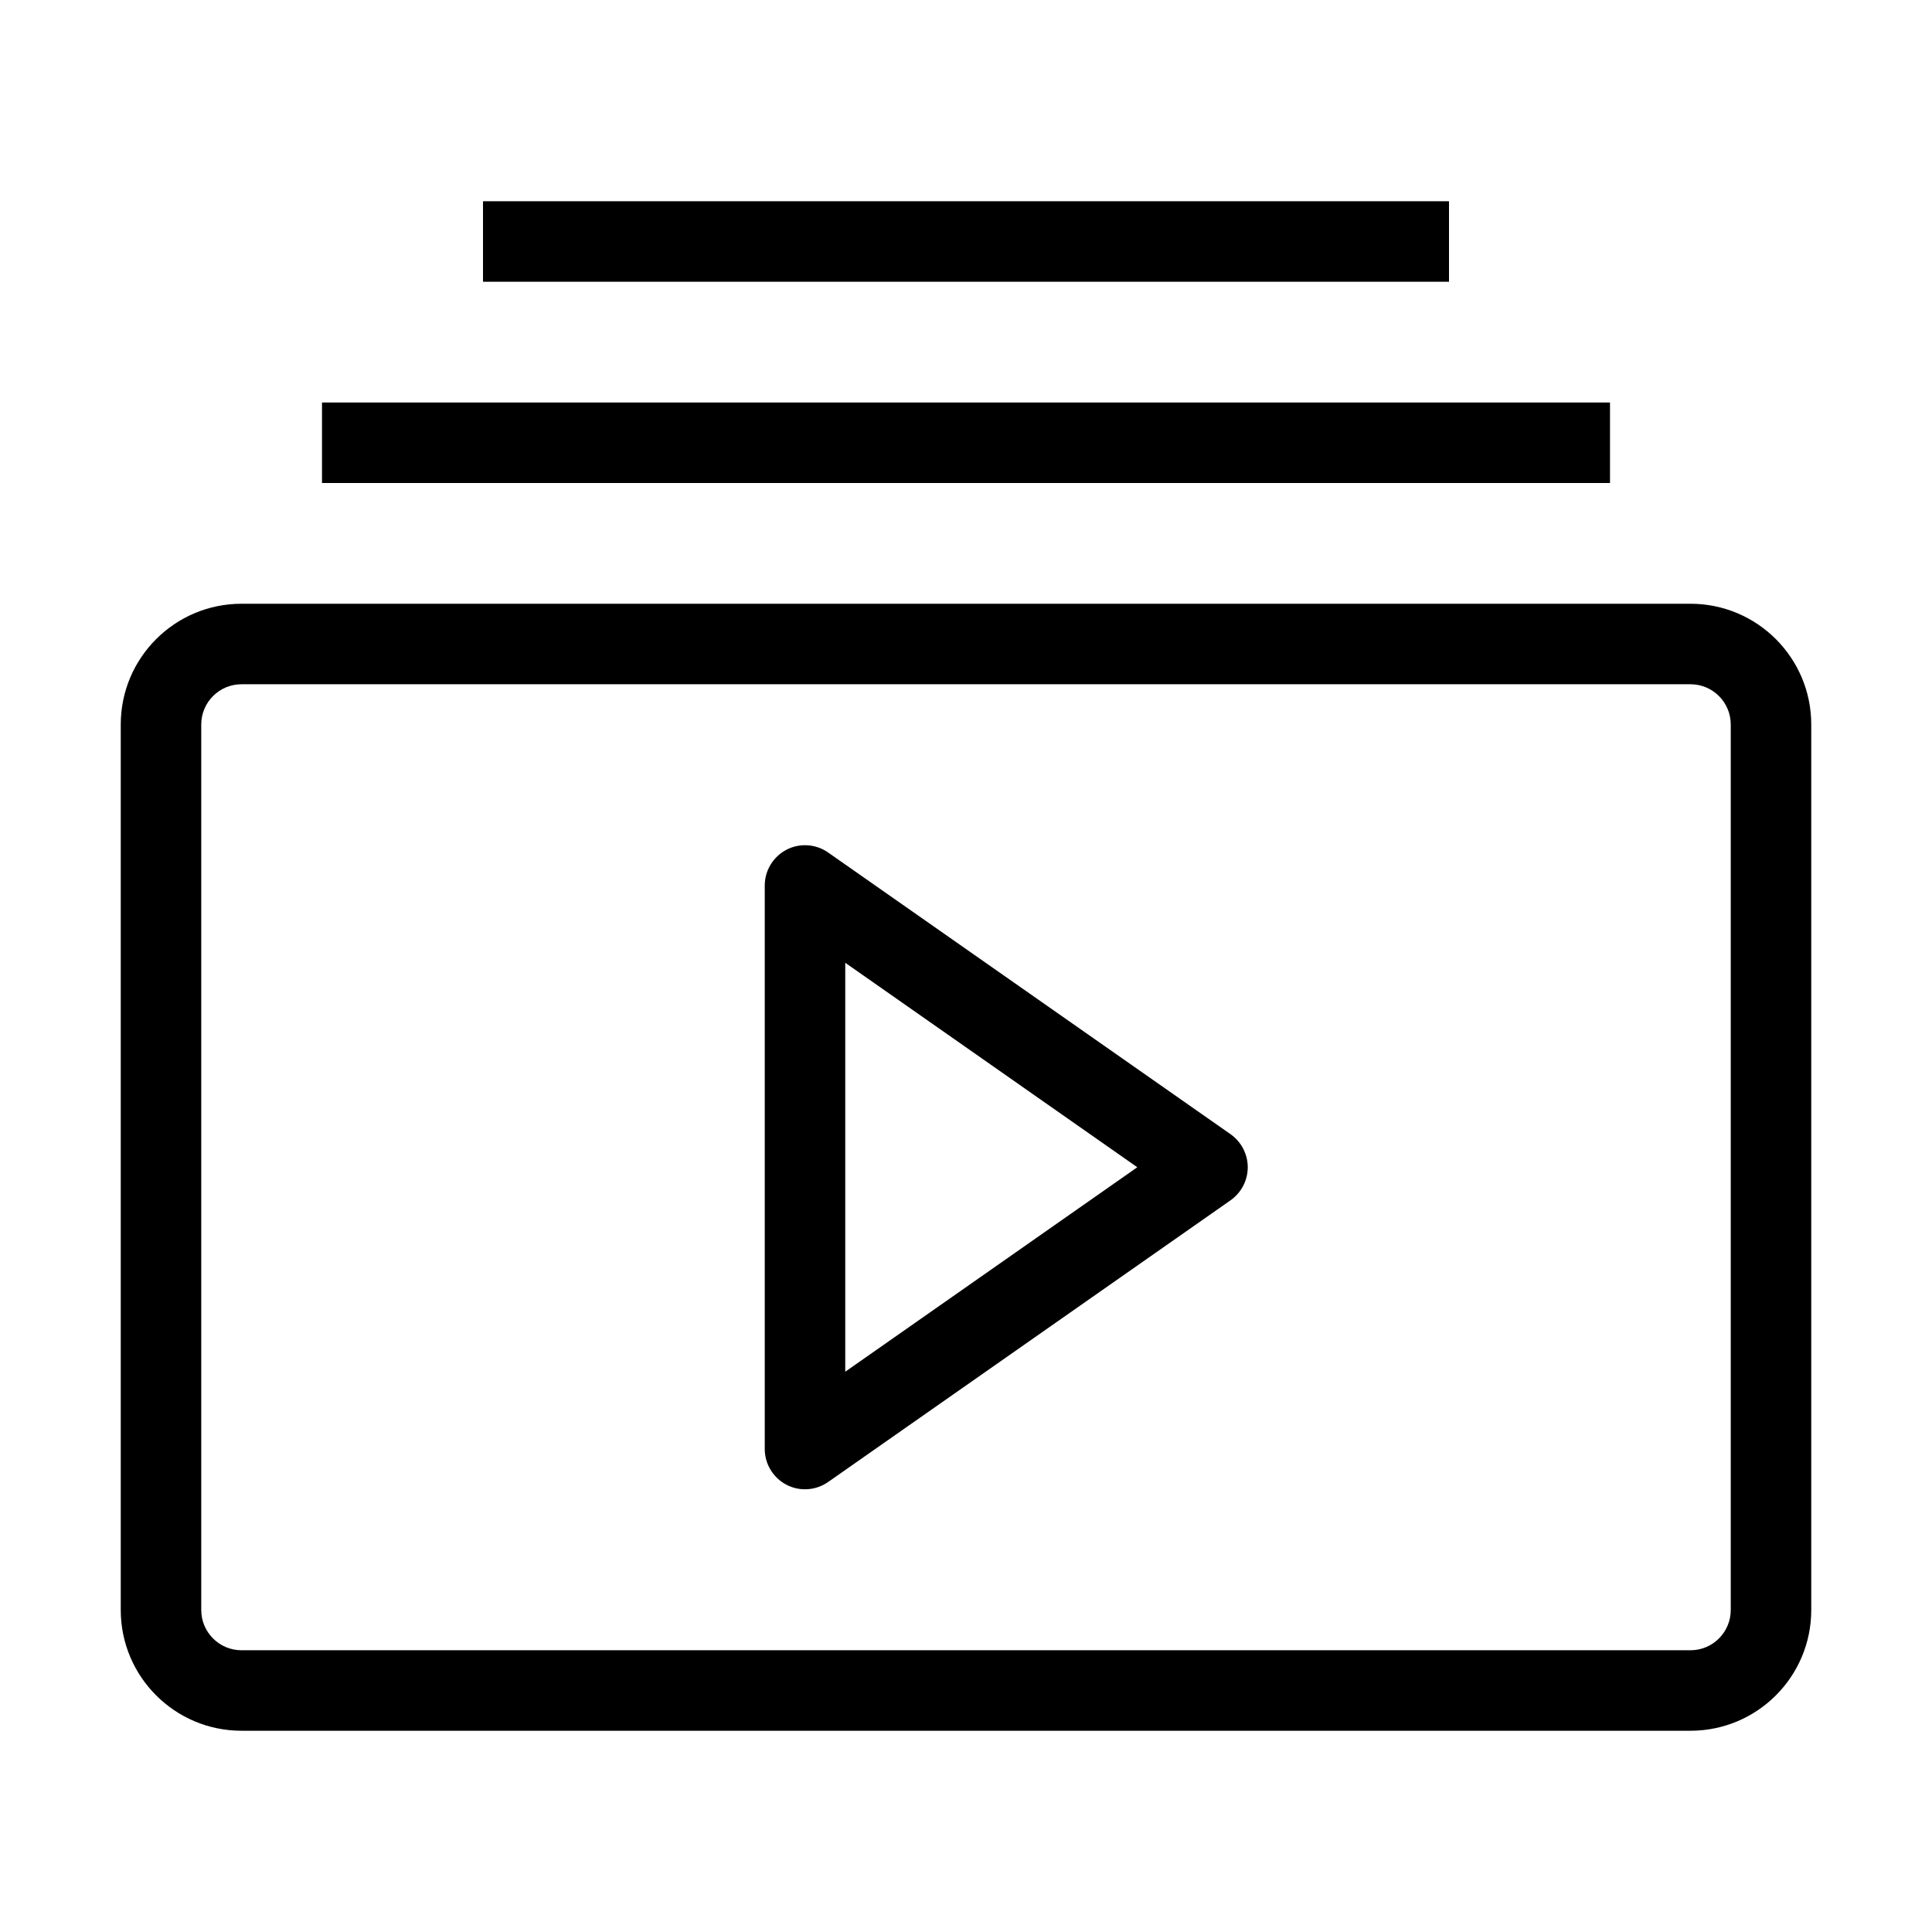
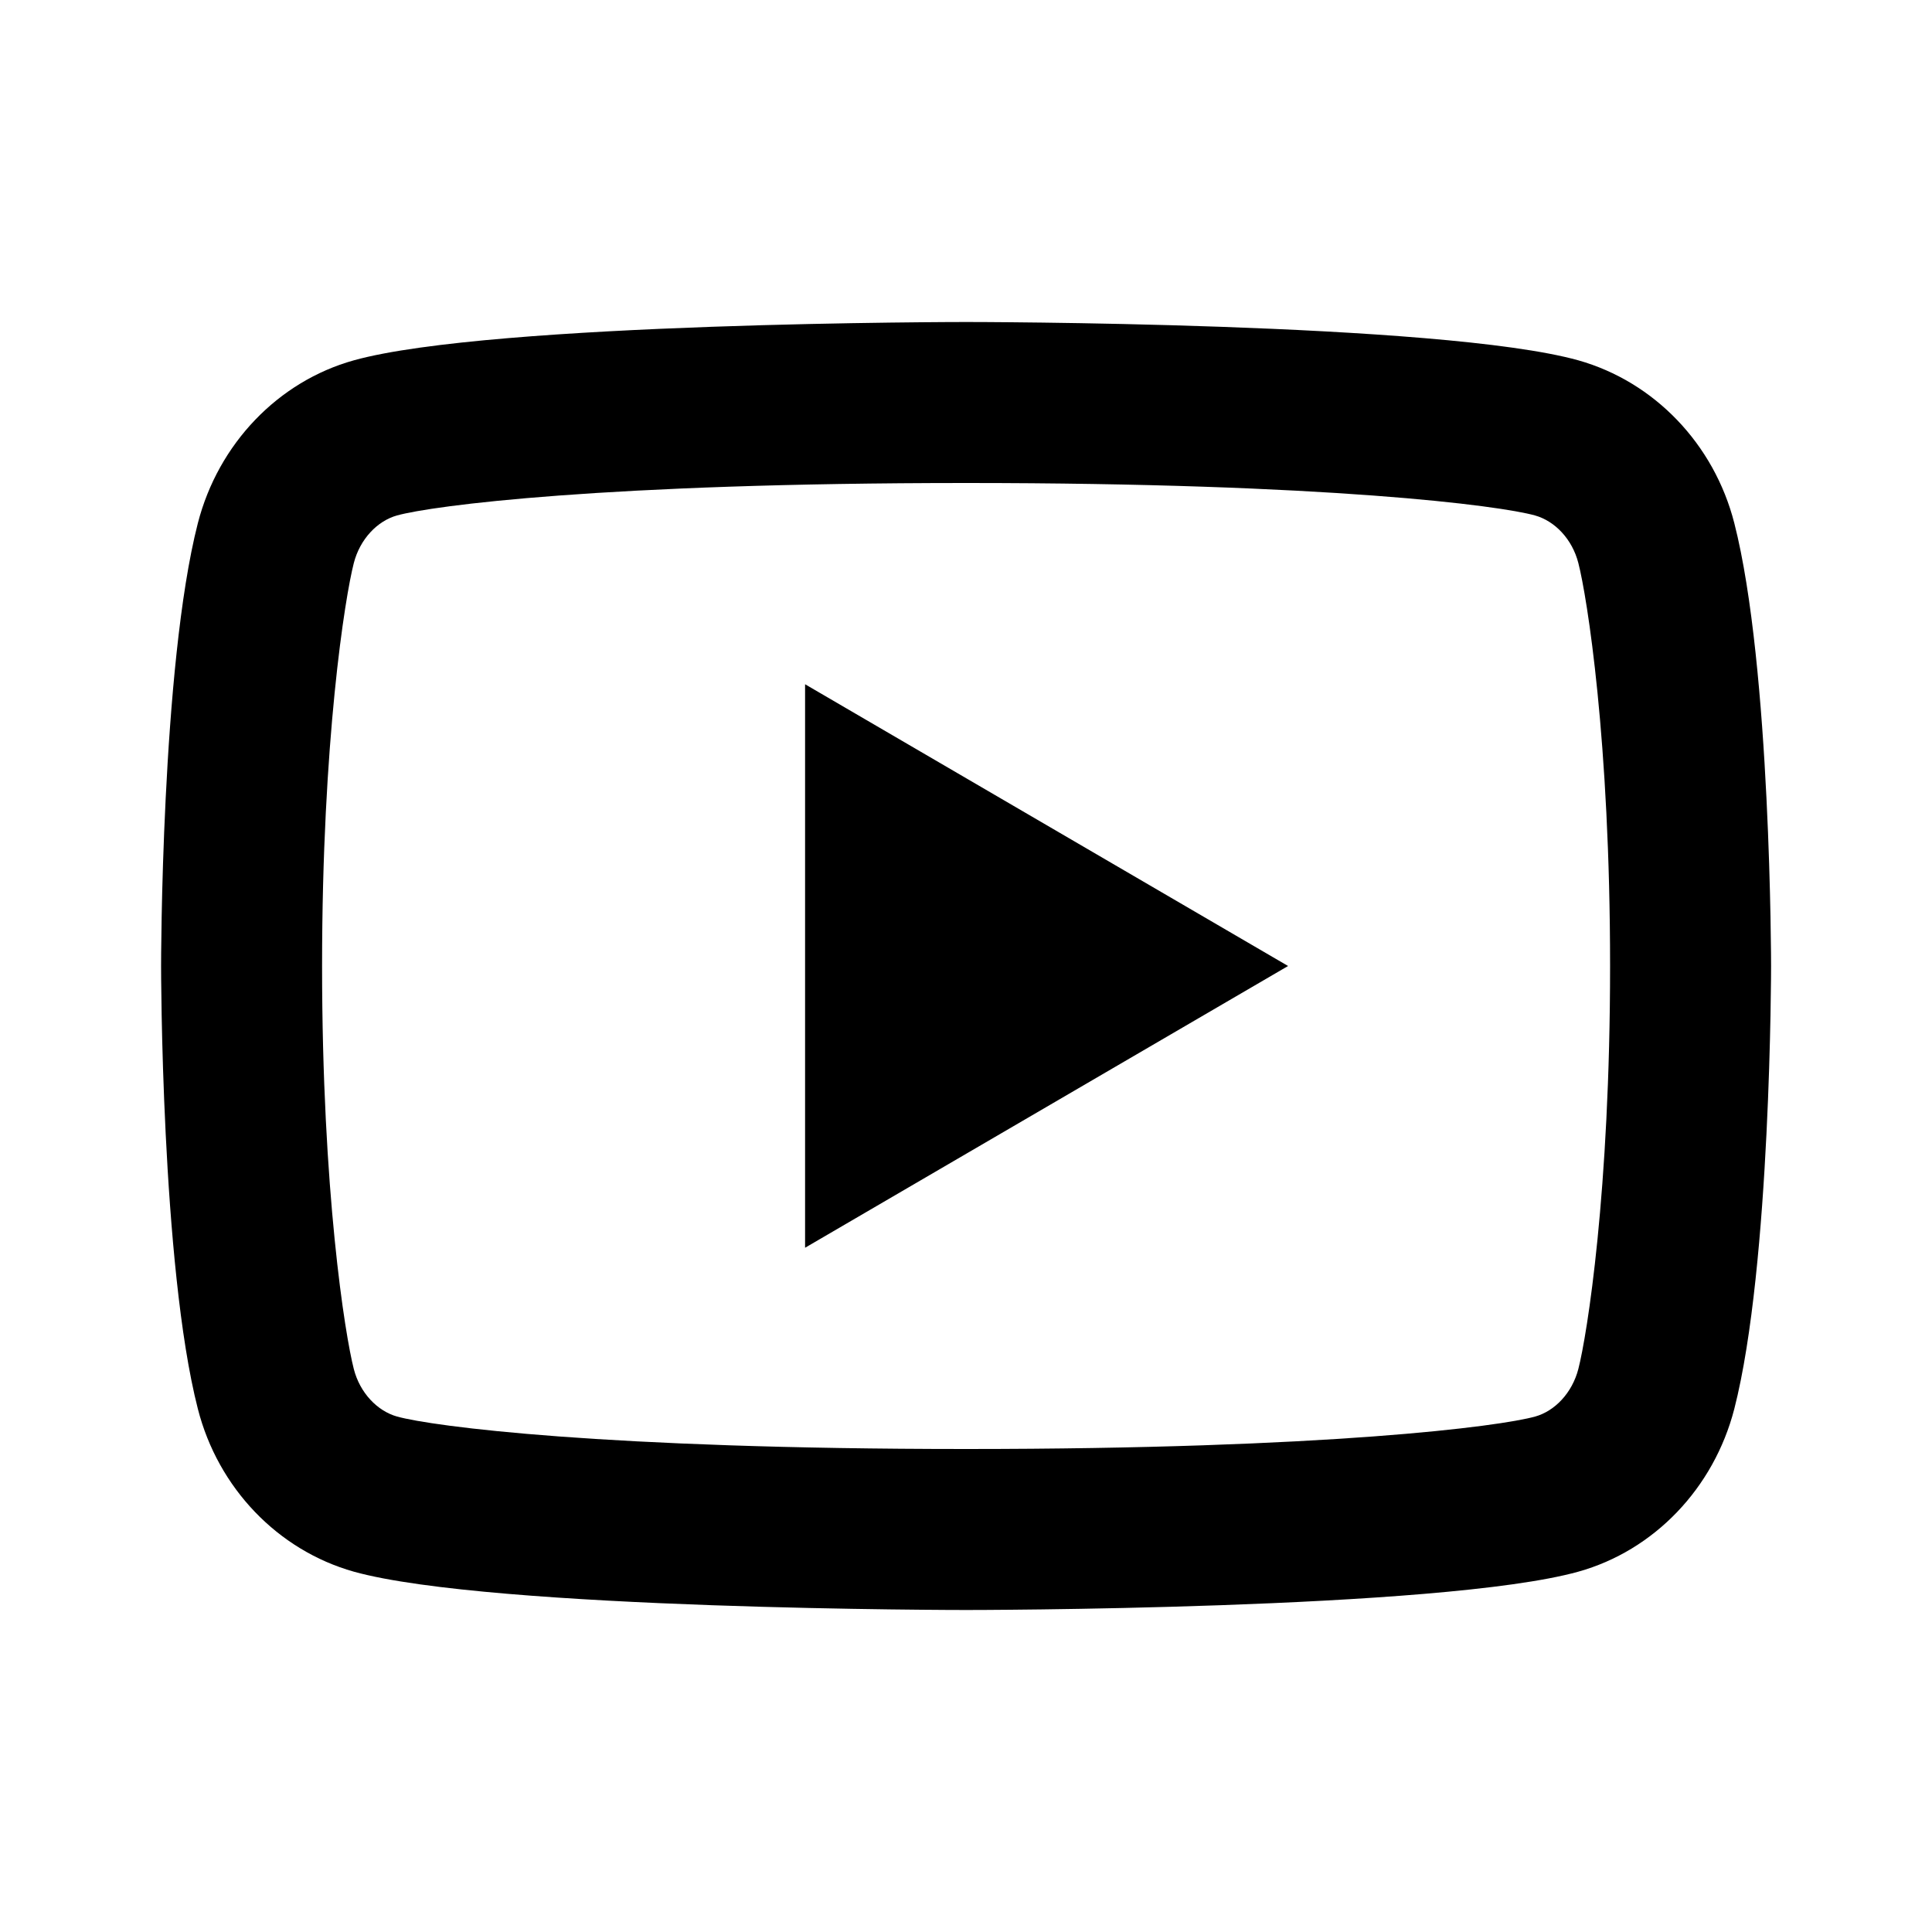
- <svg xmlns="http://www.w3.org/2000/svg" fill="none" height="24" viewBox="0 0 24 24" width="24">
-   <path clip-rule="evenodd" d="M1.5 9C1.5 8.172 2.172 7.5 3 7.5H21C21.828 7.5 22.5 8.172 22.5 9V20C22.5 20.828 21.828 21.5 21 21.5H3C2.172 21.5 1.5 20.828 1.5 20V9ZM3 8.5C2.724 8.5 2.5 8.724 2.5 9V20C2.5 20.276 2.724 20.5 3 20.5H21C21.276 20.5 21.5 20.276 21.5 20V9C21.5 8.724 21.276 8.5 21 8.5H3Z" fill="black" fill-rule="evenodd" />
-   <path clip-rule="evenodd" d="M9.769 10.556C9.934 10.47 10.134 10.483 10.287 10.59L15.287 14.09C15.42 14.184 15.5 14.337 15.5 14.5C15.5 14.663 15.42 14.816 15.287 14.91L10.287 18.41C10.134 18.517 9.934 18.53 9.769 18.444C9.604 18.357 9.5 18.186 9.5 18V11C9.5 10.814 9.604 10.643 9.769 10.556ZM10.5 11.96V17.04L14.128 14.5L10.5 11.96Z" fill="black" fill-rule="evenodd" />
-   <path clip-rule="evenodd" d="M20 6H4V5H20V6Z" fill="black" fill-rule="evenodd" />
-   <path clip-rule="evenodd" d="M18 3.5H6V2.5H18V3.5Z" fill="black" fill-rule="evenodd" />
+ <svg xmlns="http://www.w3.org/2000/svg" viewBox="0 0 24 24">
+   <path d="M19.607 6.995C19.531 6.697 19.315 6.472 19.068 6.403C18.63 6.281 16.501 6 12.001 6C7.501 6 5.373 6.281 4.932 6.403C4.688 6.471 4.472 6.696 4.395 6.995C4.286 7.419 4.001 9.196 4.001 12C4.001 14.804 4.286 16.581 4.395 17.006C4.471 17.303 4.687 17.528 4.933 17.597C5.373 17.719 7.501 18 12.001 18C16.501 18 18.63 17.719 19.07 17.597C19.314 17.529 19.53 17.304 19.607 17.005C19.716 16.581 20.001 14.8 20.001 12C20.001 9.2 19.716 7.419 19.607 6.995ZM21.544 6.498C22.001 8.28 22.001 12 22.001 12C22.001 12 22.001 15.72 21.544 17.502C21.29 18.487 20.547 19.262 19.606 19.524C17.897 20 12.001 20 12.001 20C12.001 20 6.108 20 4.396 19.524C3.451 19.258 2.709 18.484 2.458 17.502C2.001 15.72 2.001 12 2.001 12C2.001 12 2.001 8.28 2.458 6.498C2.712 5.513 3.455 4.738 4.396 4.476C6.108 4 12.001 4 12.001 4C12.001 4 17.897 4 19.606 4.476C20.55 4.742 21.293 5.516 21.544 6.498ZM10.001 15.5V8.5L16.001 12L10.001 15.5Z" />
</svg>
